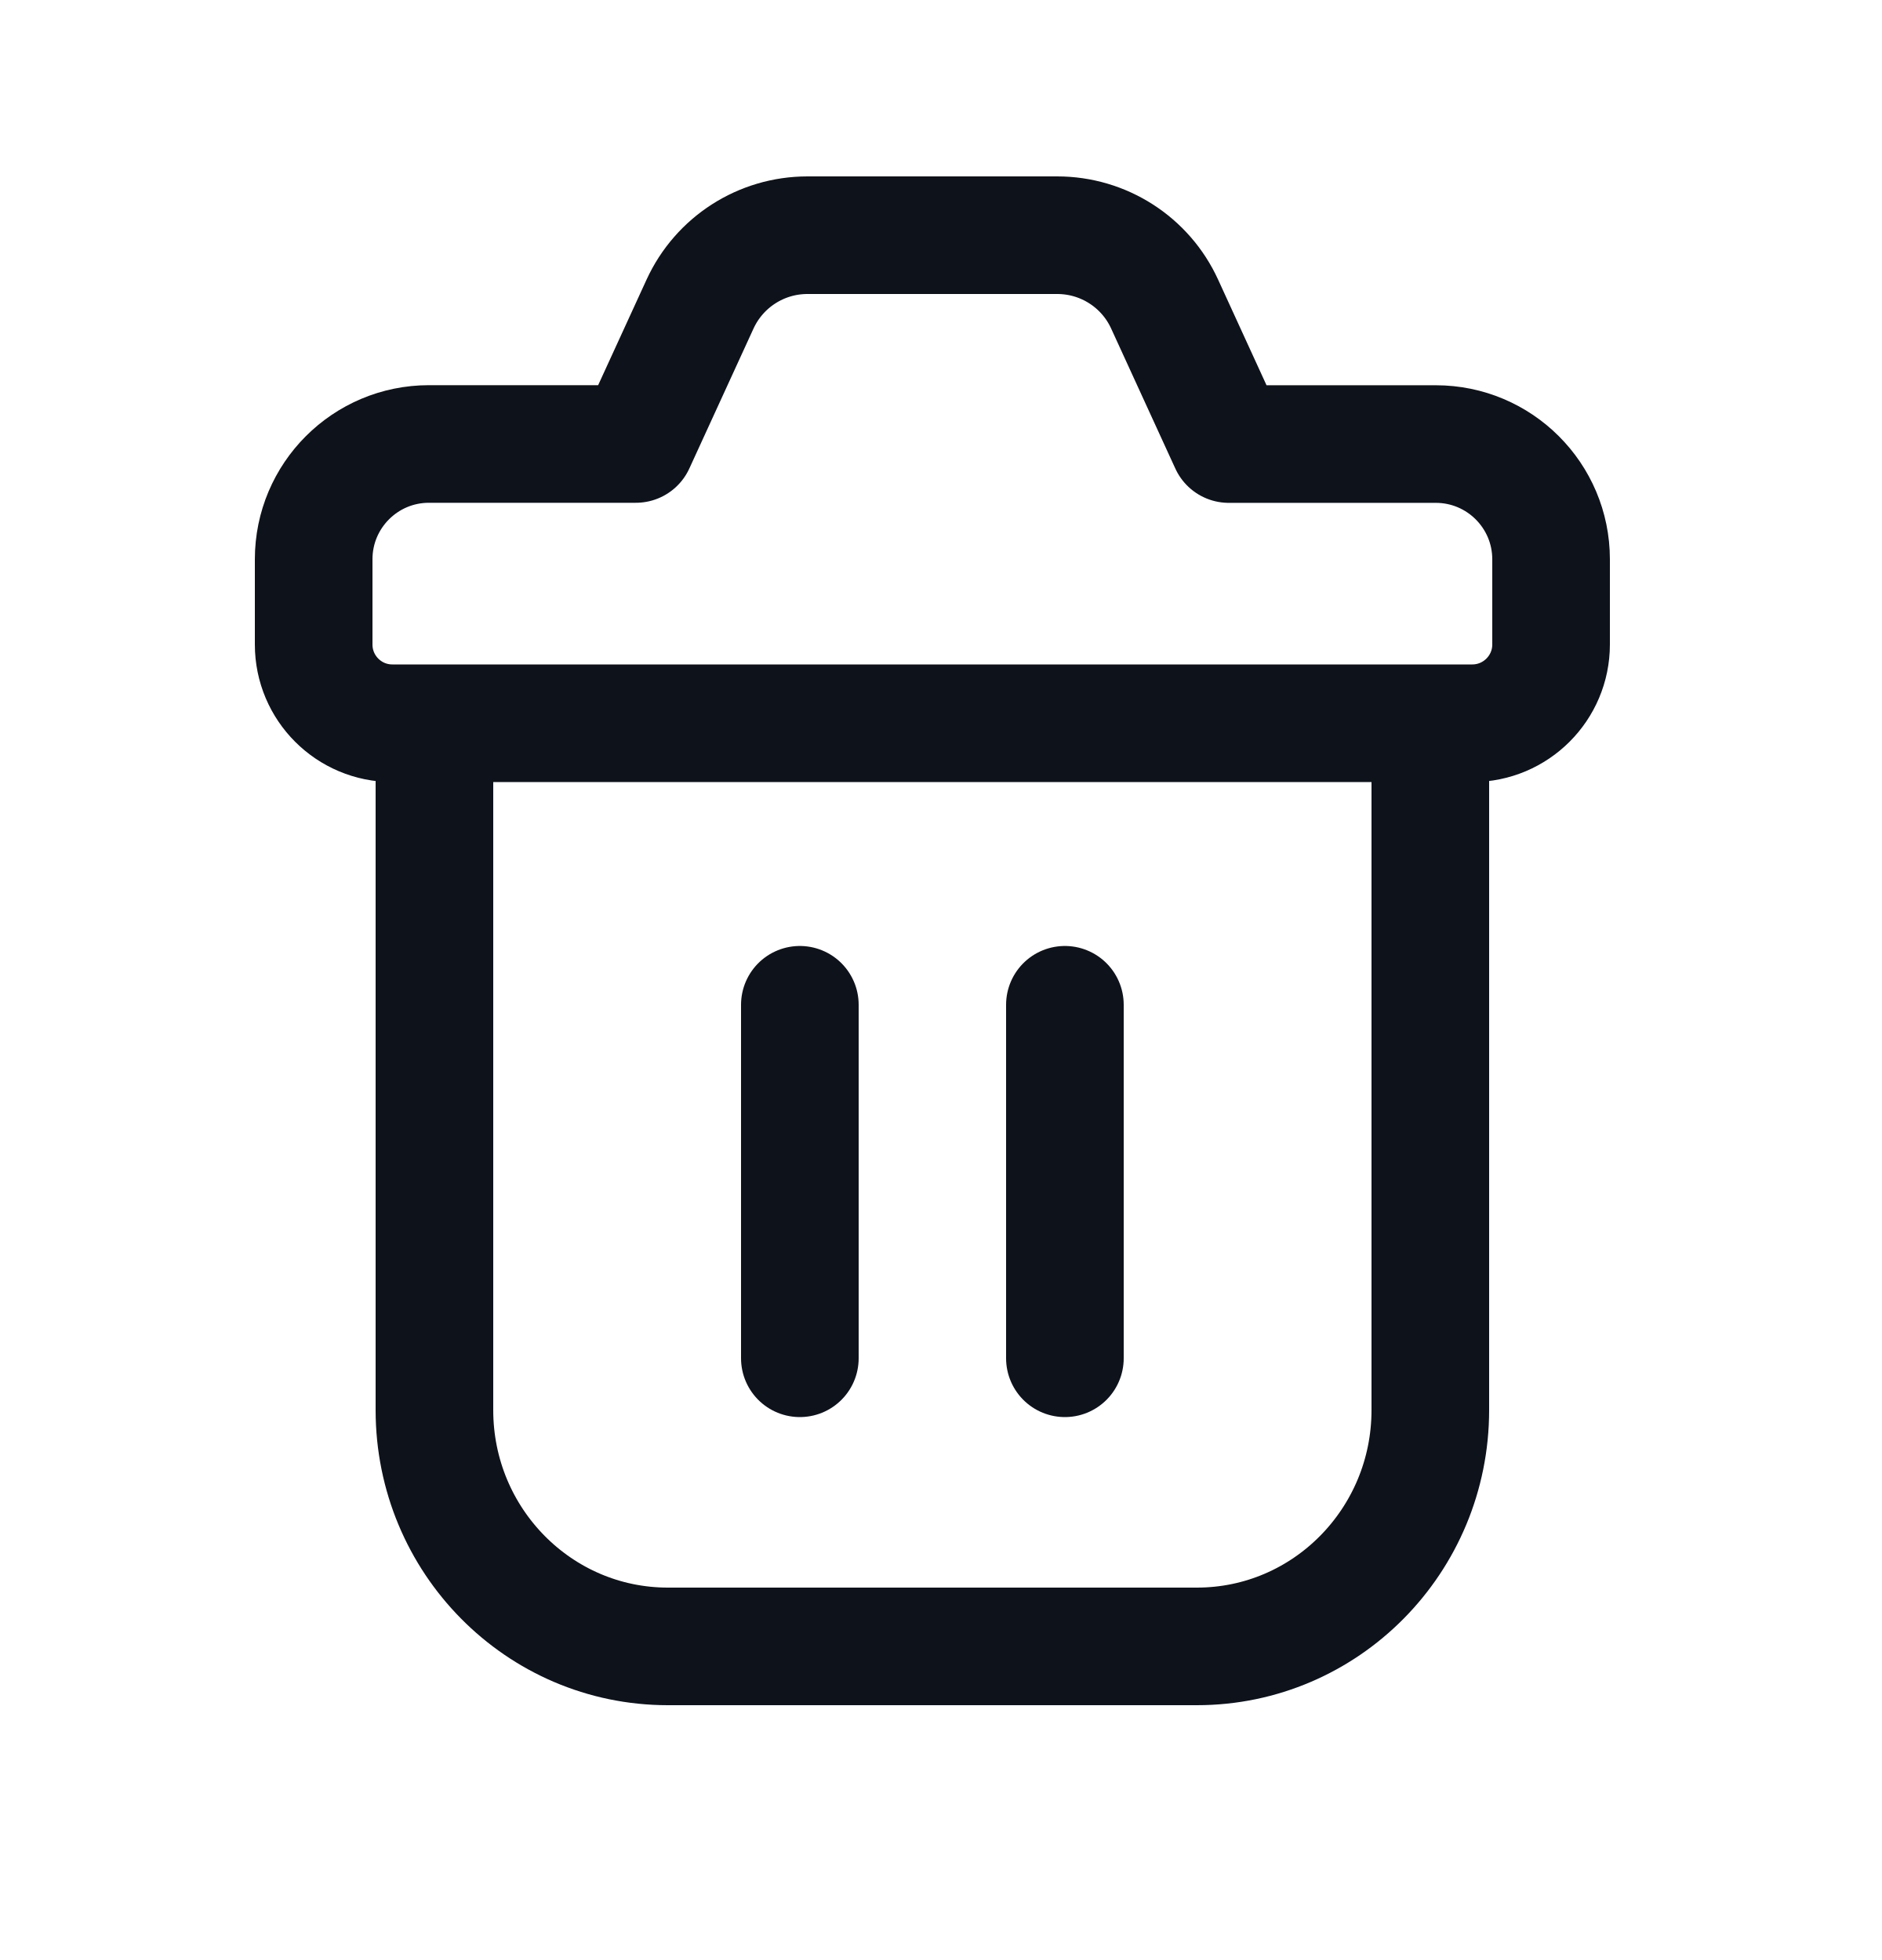
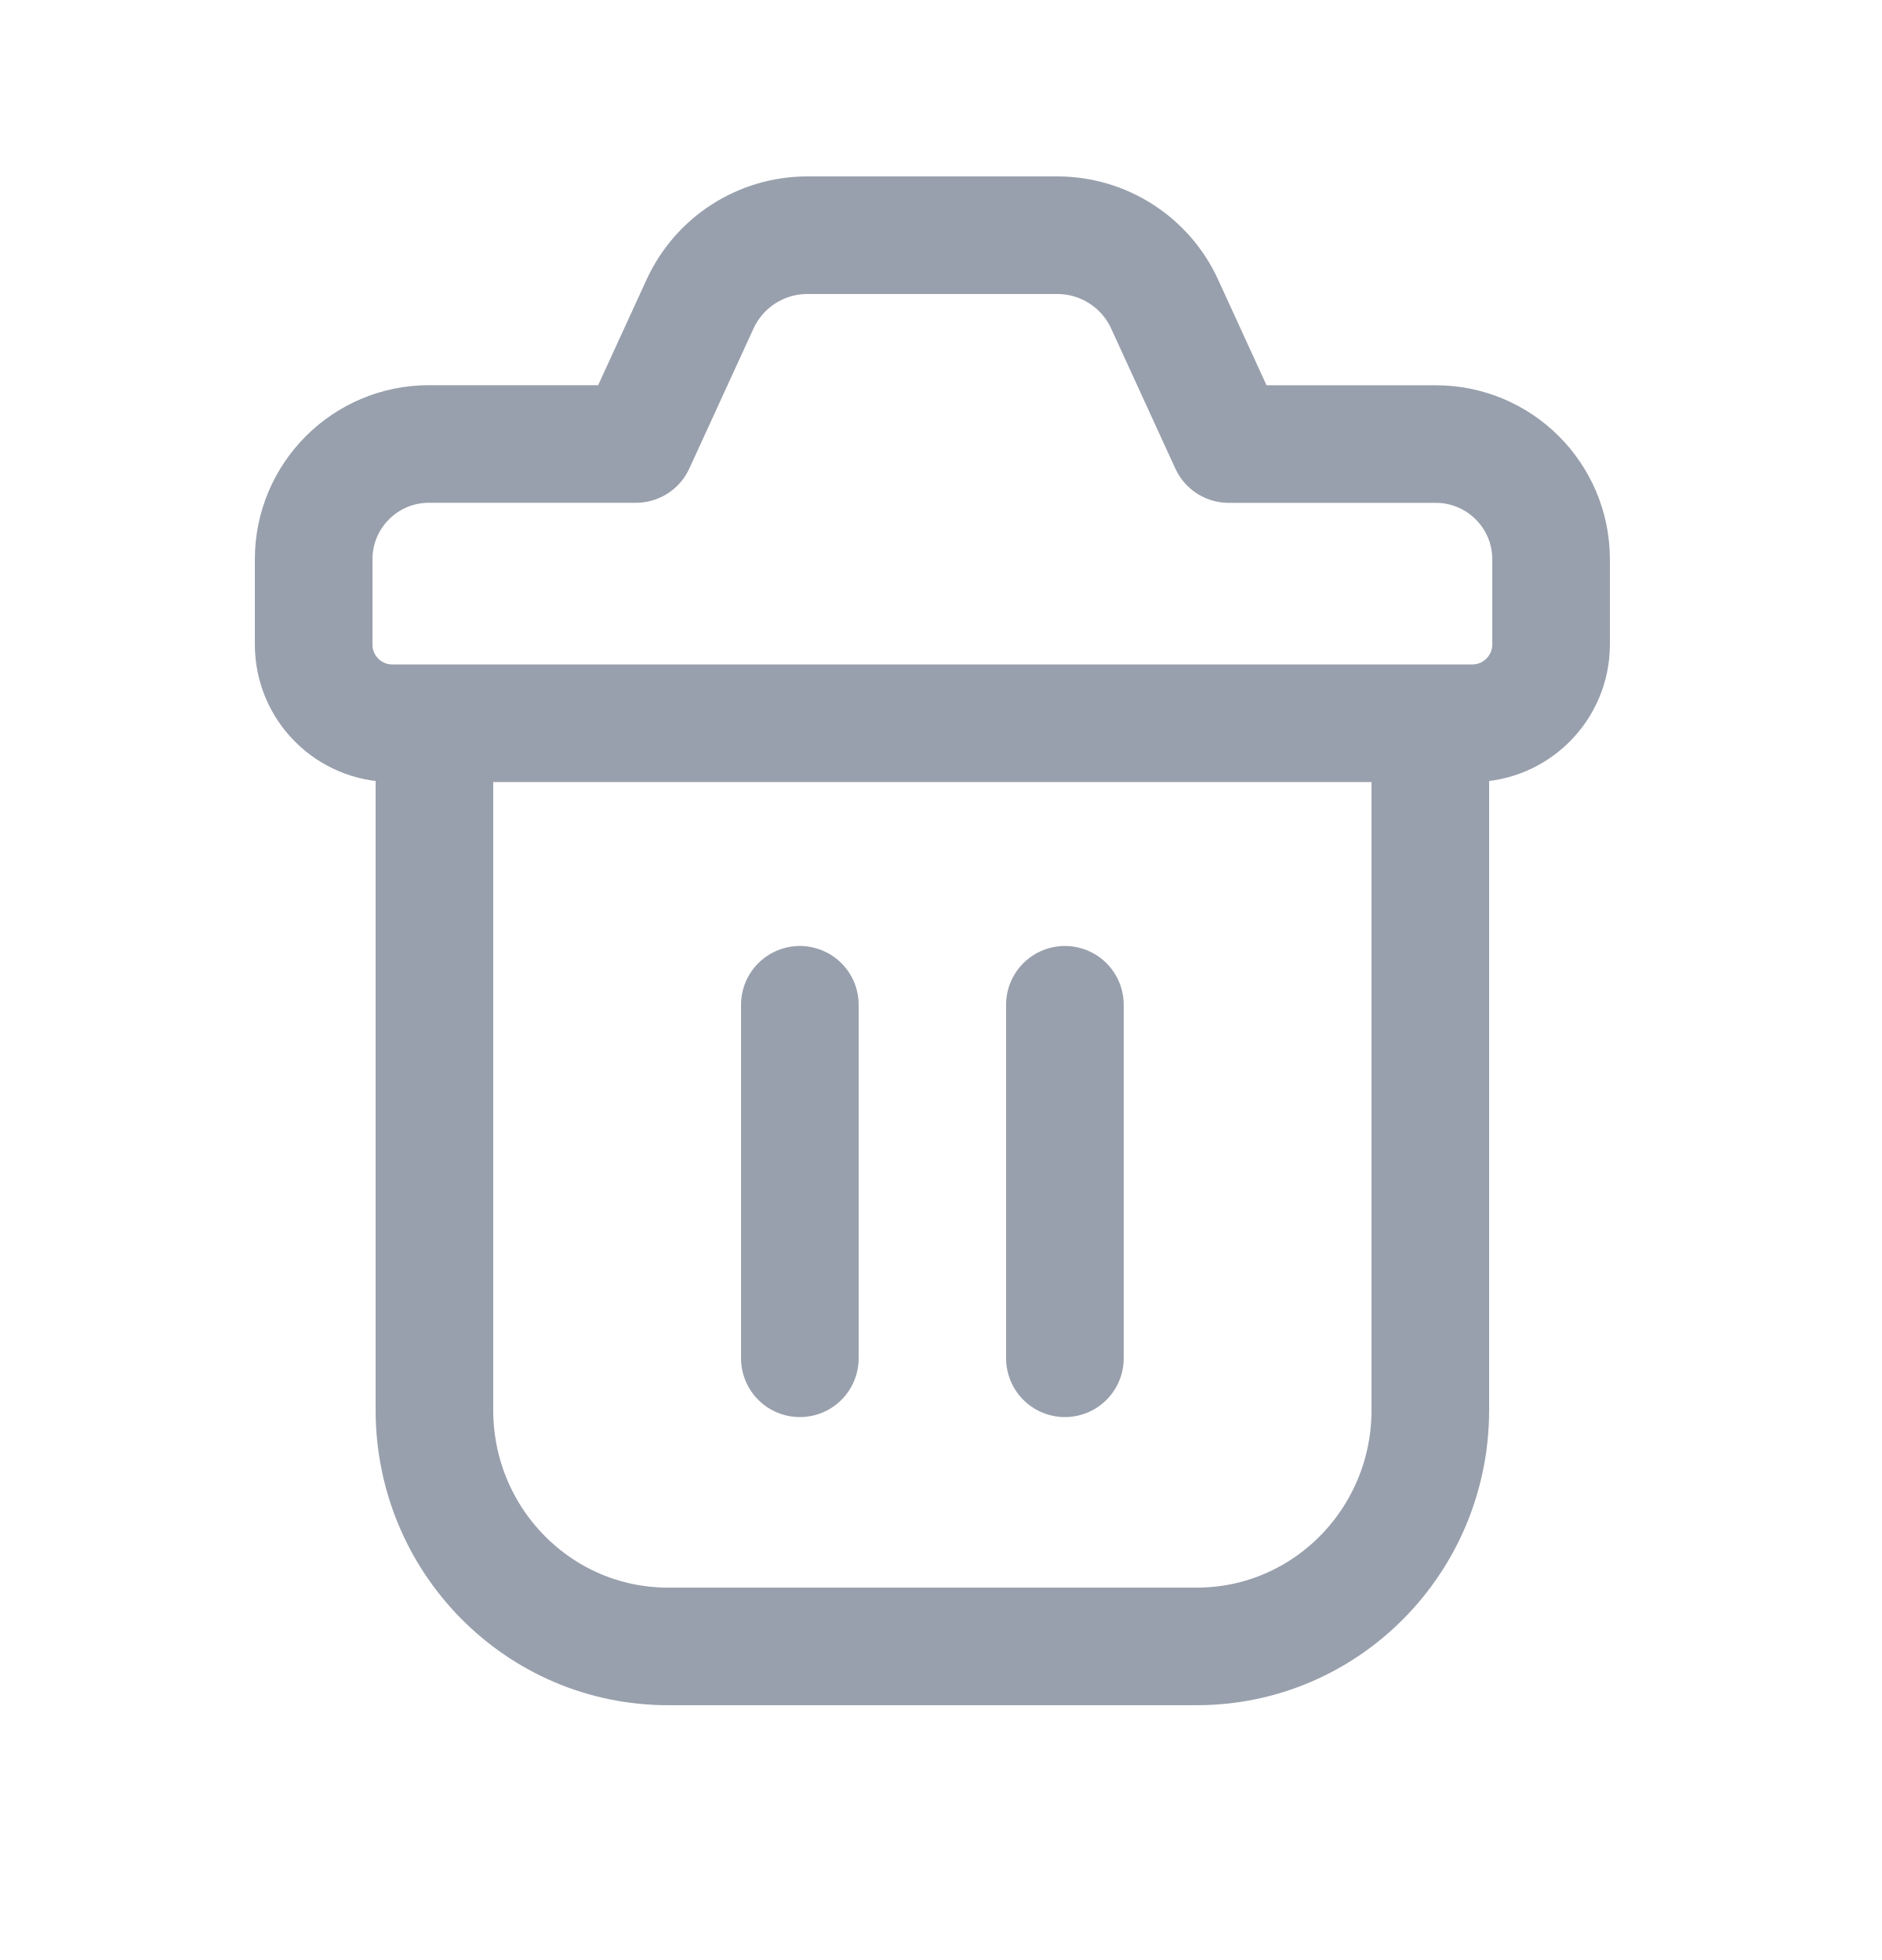
<svg xmlns="http://www.w3.org/2000/svg" width="24" height="25" fill="none" viewBox="0 0 24 25">
-   <path stroke="#0E121B" stroke-linecap="round" stroke-linejoin="round" stroke-width="1.5" d="m14.852 3.879.818 1.785h2.64c.811 0 1.47.658 1.47 1.47V8.22c0 .555-.45 1.005-1.006 1.005H5.005C4.45 9.226 4 8.776 4 8.221V7.133c0-.811.658-1.47 1.47-1.47h2.639l.818-1.784c.246-.536.78-.879 1.37-.879h3.185c.59 0 1.125.343 1.37.879ZM18.24 9.3v8.686c0 1.665-1.333 3.014-2.977 3.014H8.517c-1.644 0-2.977-1.349-2.977-3.014V9.301M10.2 12.816v4.509m3.38-4.509v4.509" />
+   <path stroke="hsl(220, 11%, 64%)" stroke-linecap="round" stroke-linejoin="round" stroke-width="1.5" d="m14.852 3.879.818 1.785h2.64c.811 0 1.47.658 1.47 1.47V8.22c0 .555-.45 1.005-1.006 1.005H5.005C4.45 9.226 4 8.776 4 8.221V7.133c0-.811.658-1.47 1.47-1.47h2.639l.818-1.784c.246-.536.78-.879 1.37-.879h3.185c.59 0 1.125.343 1.37.879ZM18.24 9.3v8.686c0 1.665-1.333 3.014-2.977 3.014H8.517c-1.644 0-2.977-1.349-2.977-3.014V9.301M10.2 12.816v4.509m3.38-4.509v4.509" />
</svg>
